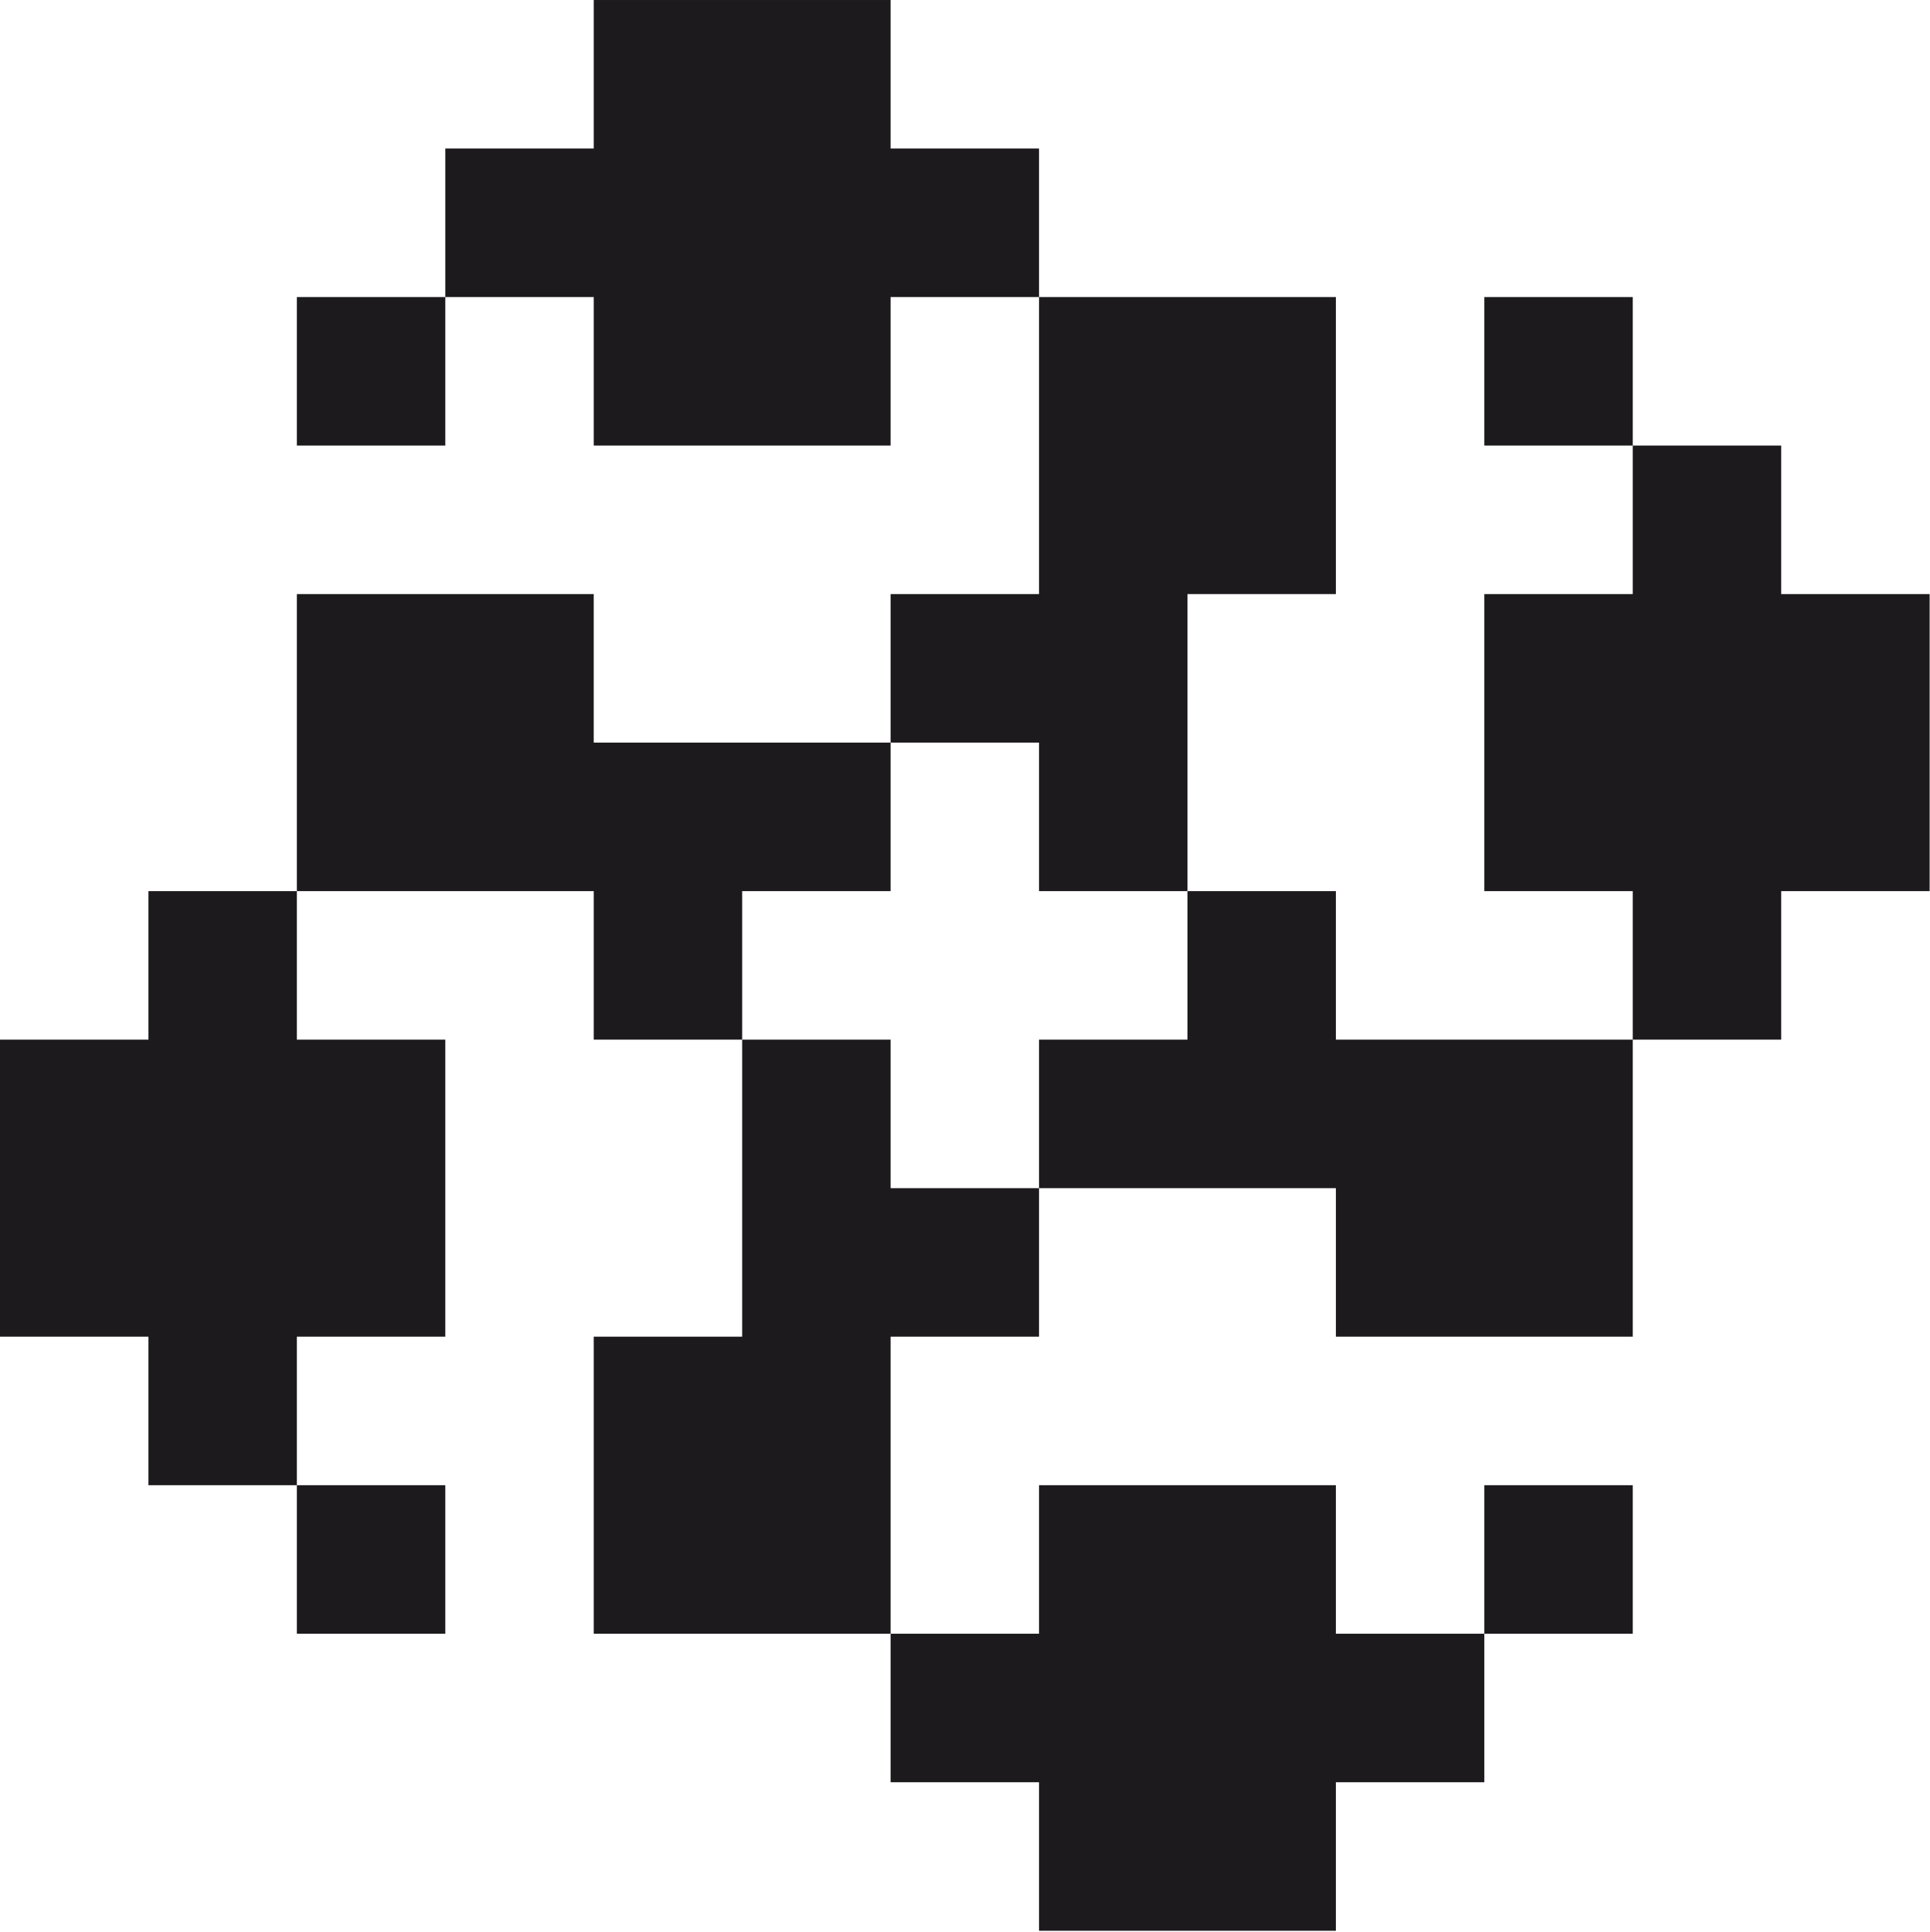
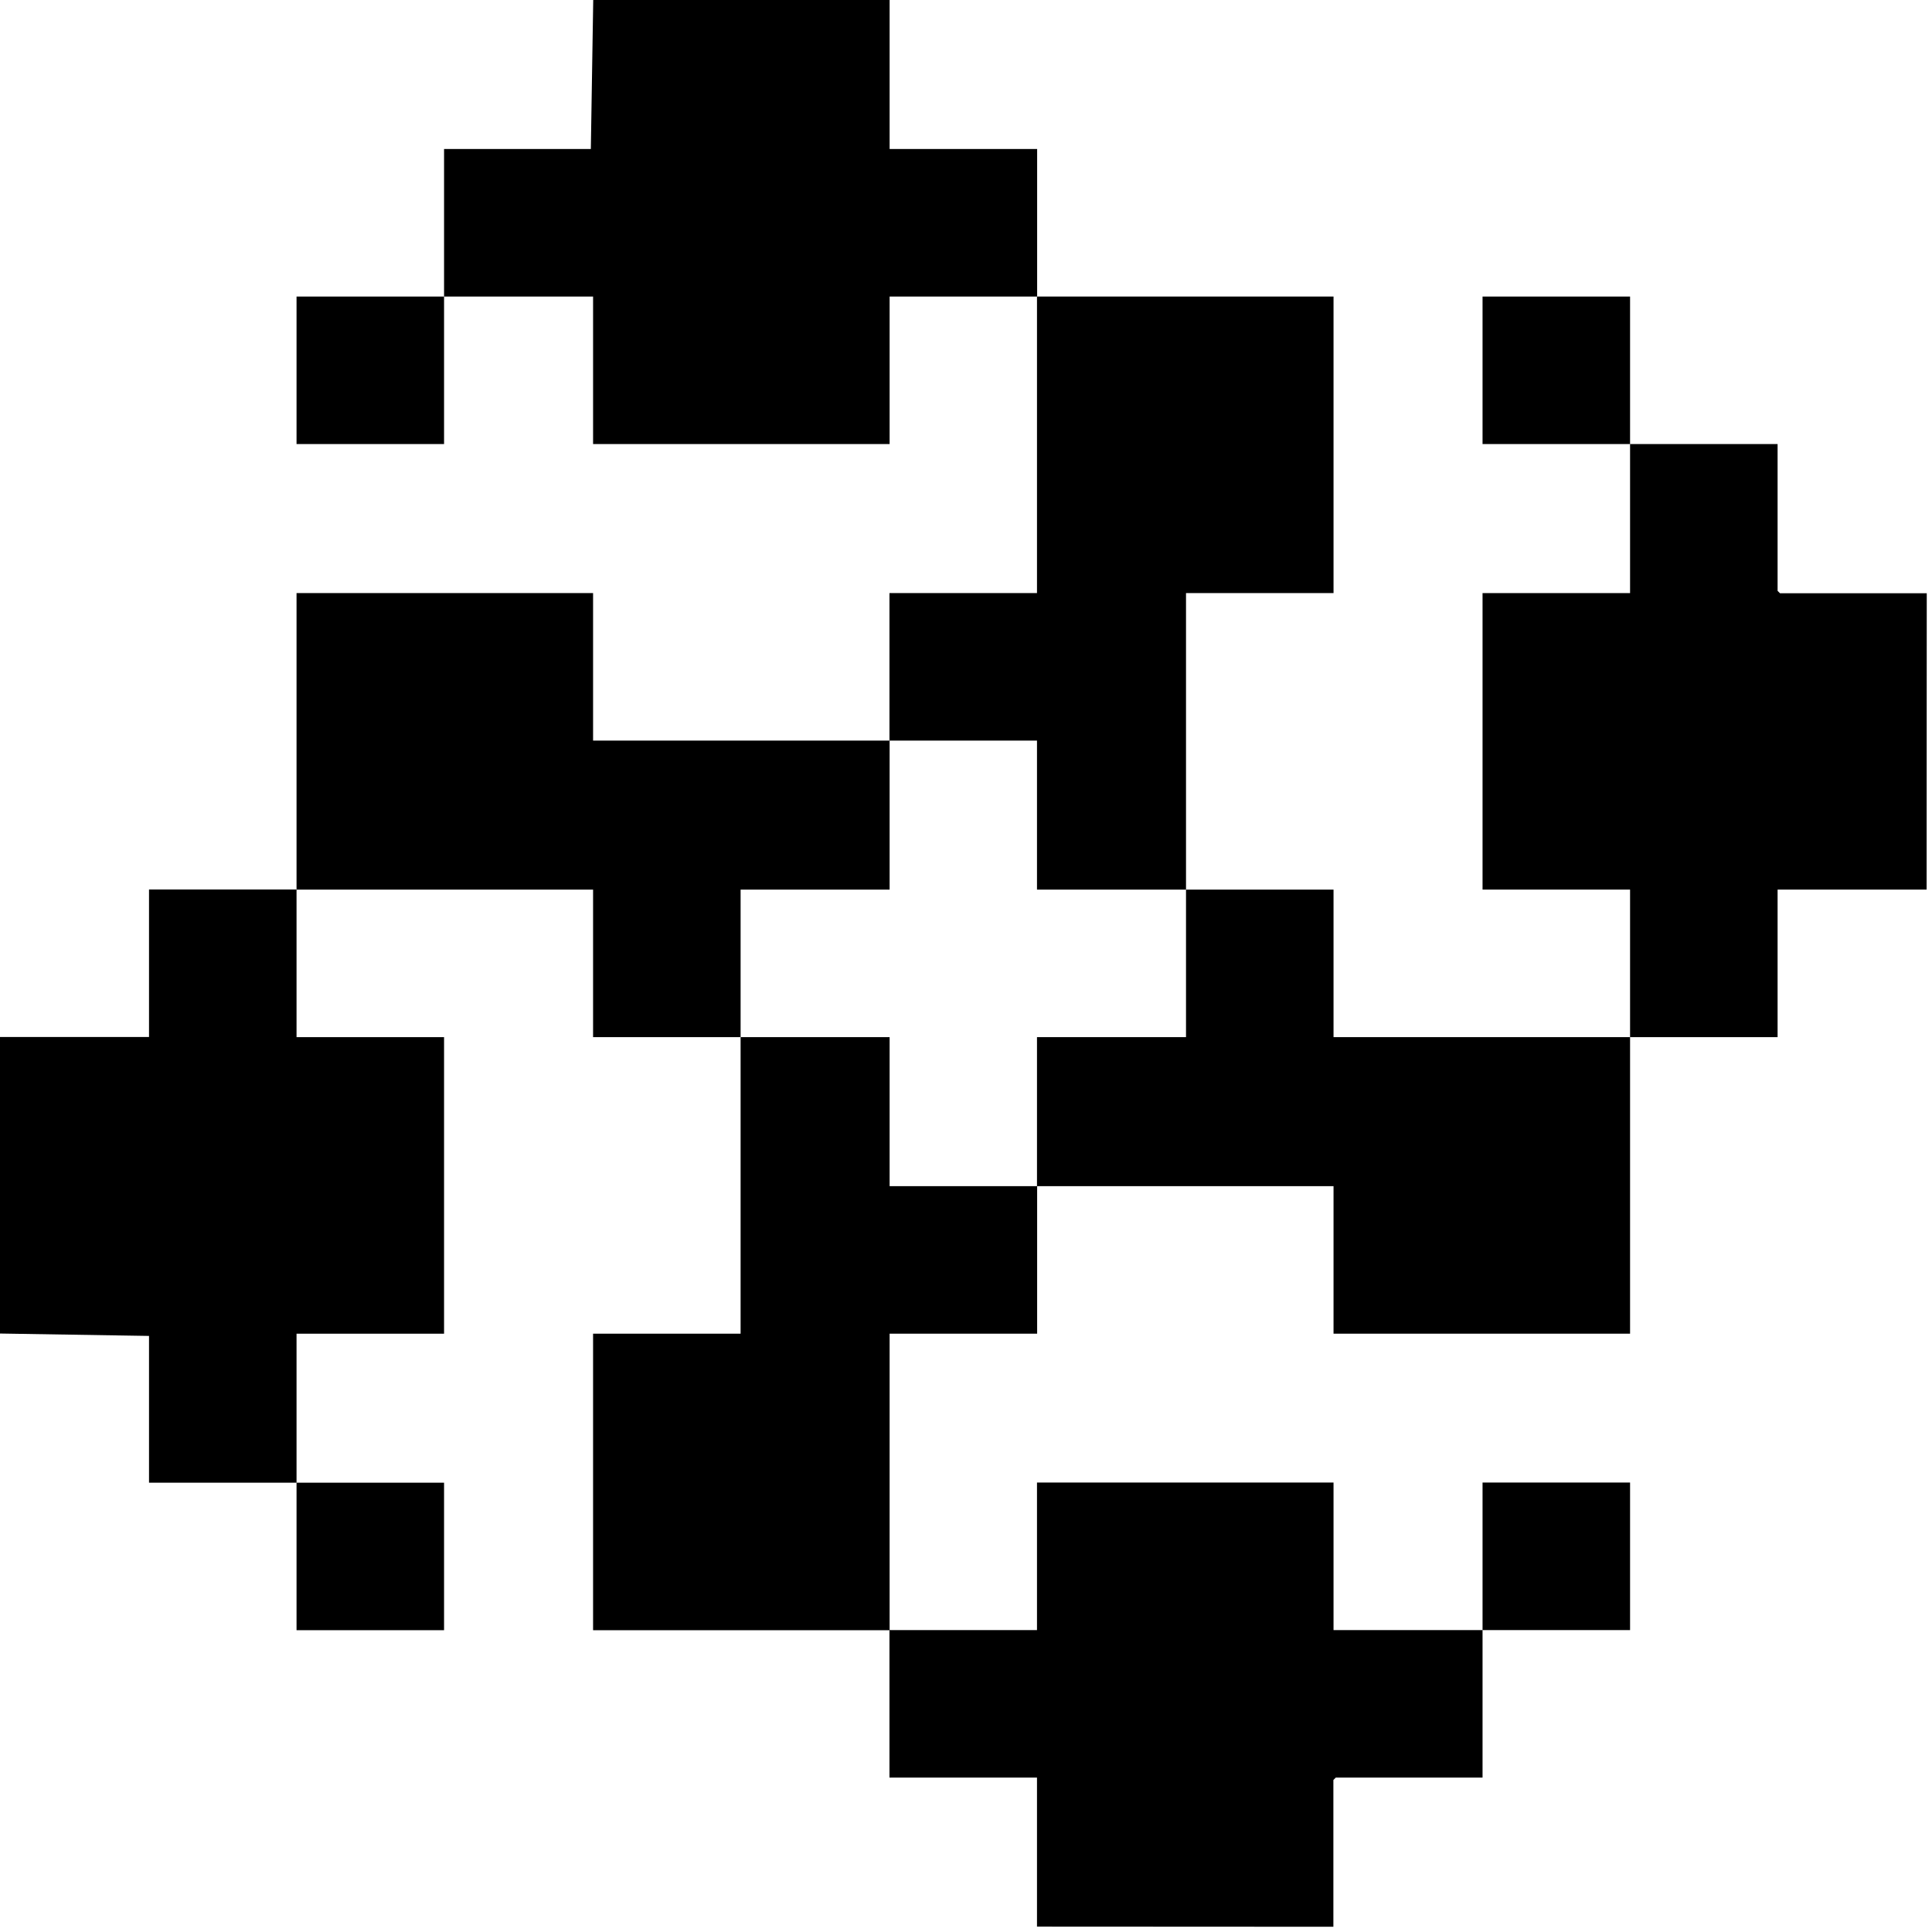
- <svg xmlns="http://www.w3.org/2000/svg" width="100%" height="100%" viewBox="0 0 1241 1242" version="1.1" xml:space="preserve" style="fill-rule:evenodd;clip-rule:evenodd;stroke-linejoin:round;stroke-miterlimit:2;">
-   <path d="M668.105,1050.25l-0,-95.477l190.887,0l-0,95.477l95.444,-0l-0,95.477l-95.444,-0l-0,95.477l-190.887,-0l-0,-95.477l-95.444,-0l0,-95.477l95.444,-0Zm286.331,-95.477l95.443,0l0,95.477l-95.443,-0l-0,-95.477Zm-286.331,-95.477l-95.444,0l0,190.954l-190.887,-0l0,-190.954l95.444,0l-0,-190.953l95.443,-0l0,95.476l95.444,0l-0,95.477Zm-381.774,95.477l-0,95.477l-95.444,-0l0,-95.477l95.444,0Zm-95.444,-286.43l95.444,-0l-0,190.953l-95.444,0l0,95.477l-95.443,0l-0,-95.477l-95.444,0l-0,-190.953l95.444,-0l-0,-95.477l95.443,-0l0,95.477Zm668.105,-95.477l-0,95.477l190.887,-0l0,190.953l-190.887,0l-0,-95.477l-190.887,0l-0,-95.476l95.443,-0l0,-95.477l95.444,-0Zm190.887,-0l-95.443,-0l-0,-190.954l95.443,0l0,-95.477l95.444,0l-0,95.477l95.443,0l0,190.954l-95.443,-0l-0,95.477l-95.444,-0l0,-95.477Zm-668.105,95.477l0,-95.477l-190.887,-0l0,-190.954l190.887,0l0,95.477l190.887,0l0,95.477l-95.443,-0l-0,95.477l-95.444,-0Zm286.331,-286.431l-0,-190.953l-95.444,-0l0,95.476l-190.887,0l0,-95.476l-95.443,-0l-0,-95.477l95.443,-0l0,-95.477l190.887,0l0,95.477l95.444,-0l-0,95.477l190.887,-0l-0,190.953l-95.444,0l0,190.954l-95.443,-0l-0,-95.477l-95.444,0l0,-95.477l95.444,0Zm286.331,-95.477l-0,-95.476l95.443,-0l0,95.476l-95.443,0Zm-668.105,0l-95.444,0l0,-95.476l95.444,-0l-0,95.476Z" style="fill:#1c1a1d;" />
+ <svg xmlns="http://www.w3.org/2000/svg" width="100%" height="100%" viewBox="0 0 129 129" version="1.1" xml:space="preserve" style="fill-rule:evenodd;clip-rule:evenodd;stroke-linejoin:round;stroke-miterlimit:2;">
+   <g transform="matrix(1,0,0,1,-528.3,-89.07)">
+     <path d="M548.1,148.47L548.1,128.67L567.9,128.67L567.9,138.52L587.7,138.52L587.7,148.47L577.75,148.47L577.75,158.32L567.9,158.32L567.9,148.47L548.1,148.47Z" style="fill-rule:nonzero;" />
+   </g>
+   <g transform="matrix(1,0,0,1,-528.3,-89.07)">
+     <path d="M597.54,108.87L617.34,108.87L617.34,128.67L607.49,128.67L607.49,148.47L597.54,148.47L597.54,138.52L587.69,138.52L587.69,128.67L597.54,128.67L597.54,108.87Z" style="fill-rule:nonzero;" />
+   </g>
+   <g transform="matrix(1,0,0,1,-528.3,-89.07)">
+     <path d="M548.1,148.46L548.1,158.32L557.95,158.32L557.95,178.12L548.1,178.12L548.1,188.07L557.95,188.07L557.95,197.92L548.1,197.92L548.1,188.07L538.25,188.07L538.25,178.27L528.3,178.11L528.3,158.31L538.25,158.31L538.25,148.46L548.1,148.46Z" style="fill-rule:nonzero;" />
+   </g>
+   <g transform="matrix(1,0,0,1,-528.3,-89.07)">
+     <path d="M656.94,148.47L646.99,148.47L646.99,158.32L637.14,158.32L637.14,148.47L627.29,148.47L627.29,128.67L637.14,128.67L637.14,118.72L627.29,118.72L627.29,108.87L637.14,108.87L637.14,118.72L646.99,118.72L646.99,128.52L647.15,128.68L656.95,128.68" style="fill-rule:nonzero;" />
+   </g>
+   <g transform="matrix(1,0,0,1,-528.3,-89.07)">
+     <path d="M597.54,217.71L597.54,207.76L587.69,207.76L587.69,197.91L597.54,197.91L597.54,188.06L617.34,188.06L617.34,197.91L627.29,197.91L627.29,188.06L637.14,188.06L637.14,197.91L627.29,197.91L627.29,207.76L617.49,207.76L617.33,207.92L617.33,217.72" style="fill-rule:nonzero;" />
+   </g>
+   <g transform="matrix(1,0,0,1,-528.3,-89.07)">
+     <path d="M607.49,148.47L617.34,148.47L617.34,158.32L637.14,158.32L637.14,178.12L617.34,178.12L617.34,168.27L597.54,168.27L597.54,158.32L607.49,158.32L607.49,148.47Z" style="fill-rule:nonzero;" />
+   </g>
+   <g transform="matrix(1,0,0,1,-528.3,-89.07)">
+     <path d="M587.7,89.07L587.7,99.02L597.55,99.02L597.55,108.87L587.7,108.87L587.7,118.72L567.9,118.72L567.9,108.87L557.95,108.87L557.95,118.72L548.1,118.72L548.1,108.87L557.95,108.87L557.95,99.02L567.75,99.02L567.91,89.07L587.71,89.07L587.7,89.07Z" style="fill-rule:nonzero;" />
+   </g>
+   <g transform="matrix(1,0,0,1,-528.3,-89.07)">
+     <path d="M577.75,158.32L587.7,158.32L587.7,168.27L597.55,168.27L597.55,178.12L587.7,178.12L587.7,197.92L567.9,197.92L567.9,178.12L577.75,178.12L577.75,158.32Z" style="fill-rule:nonzero;" />
+   </g>
</svg>
